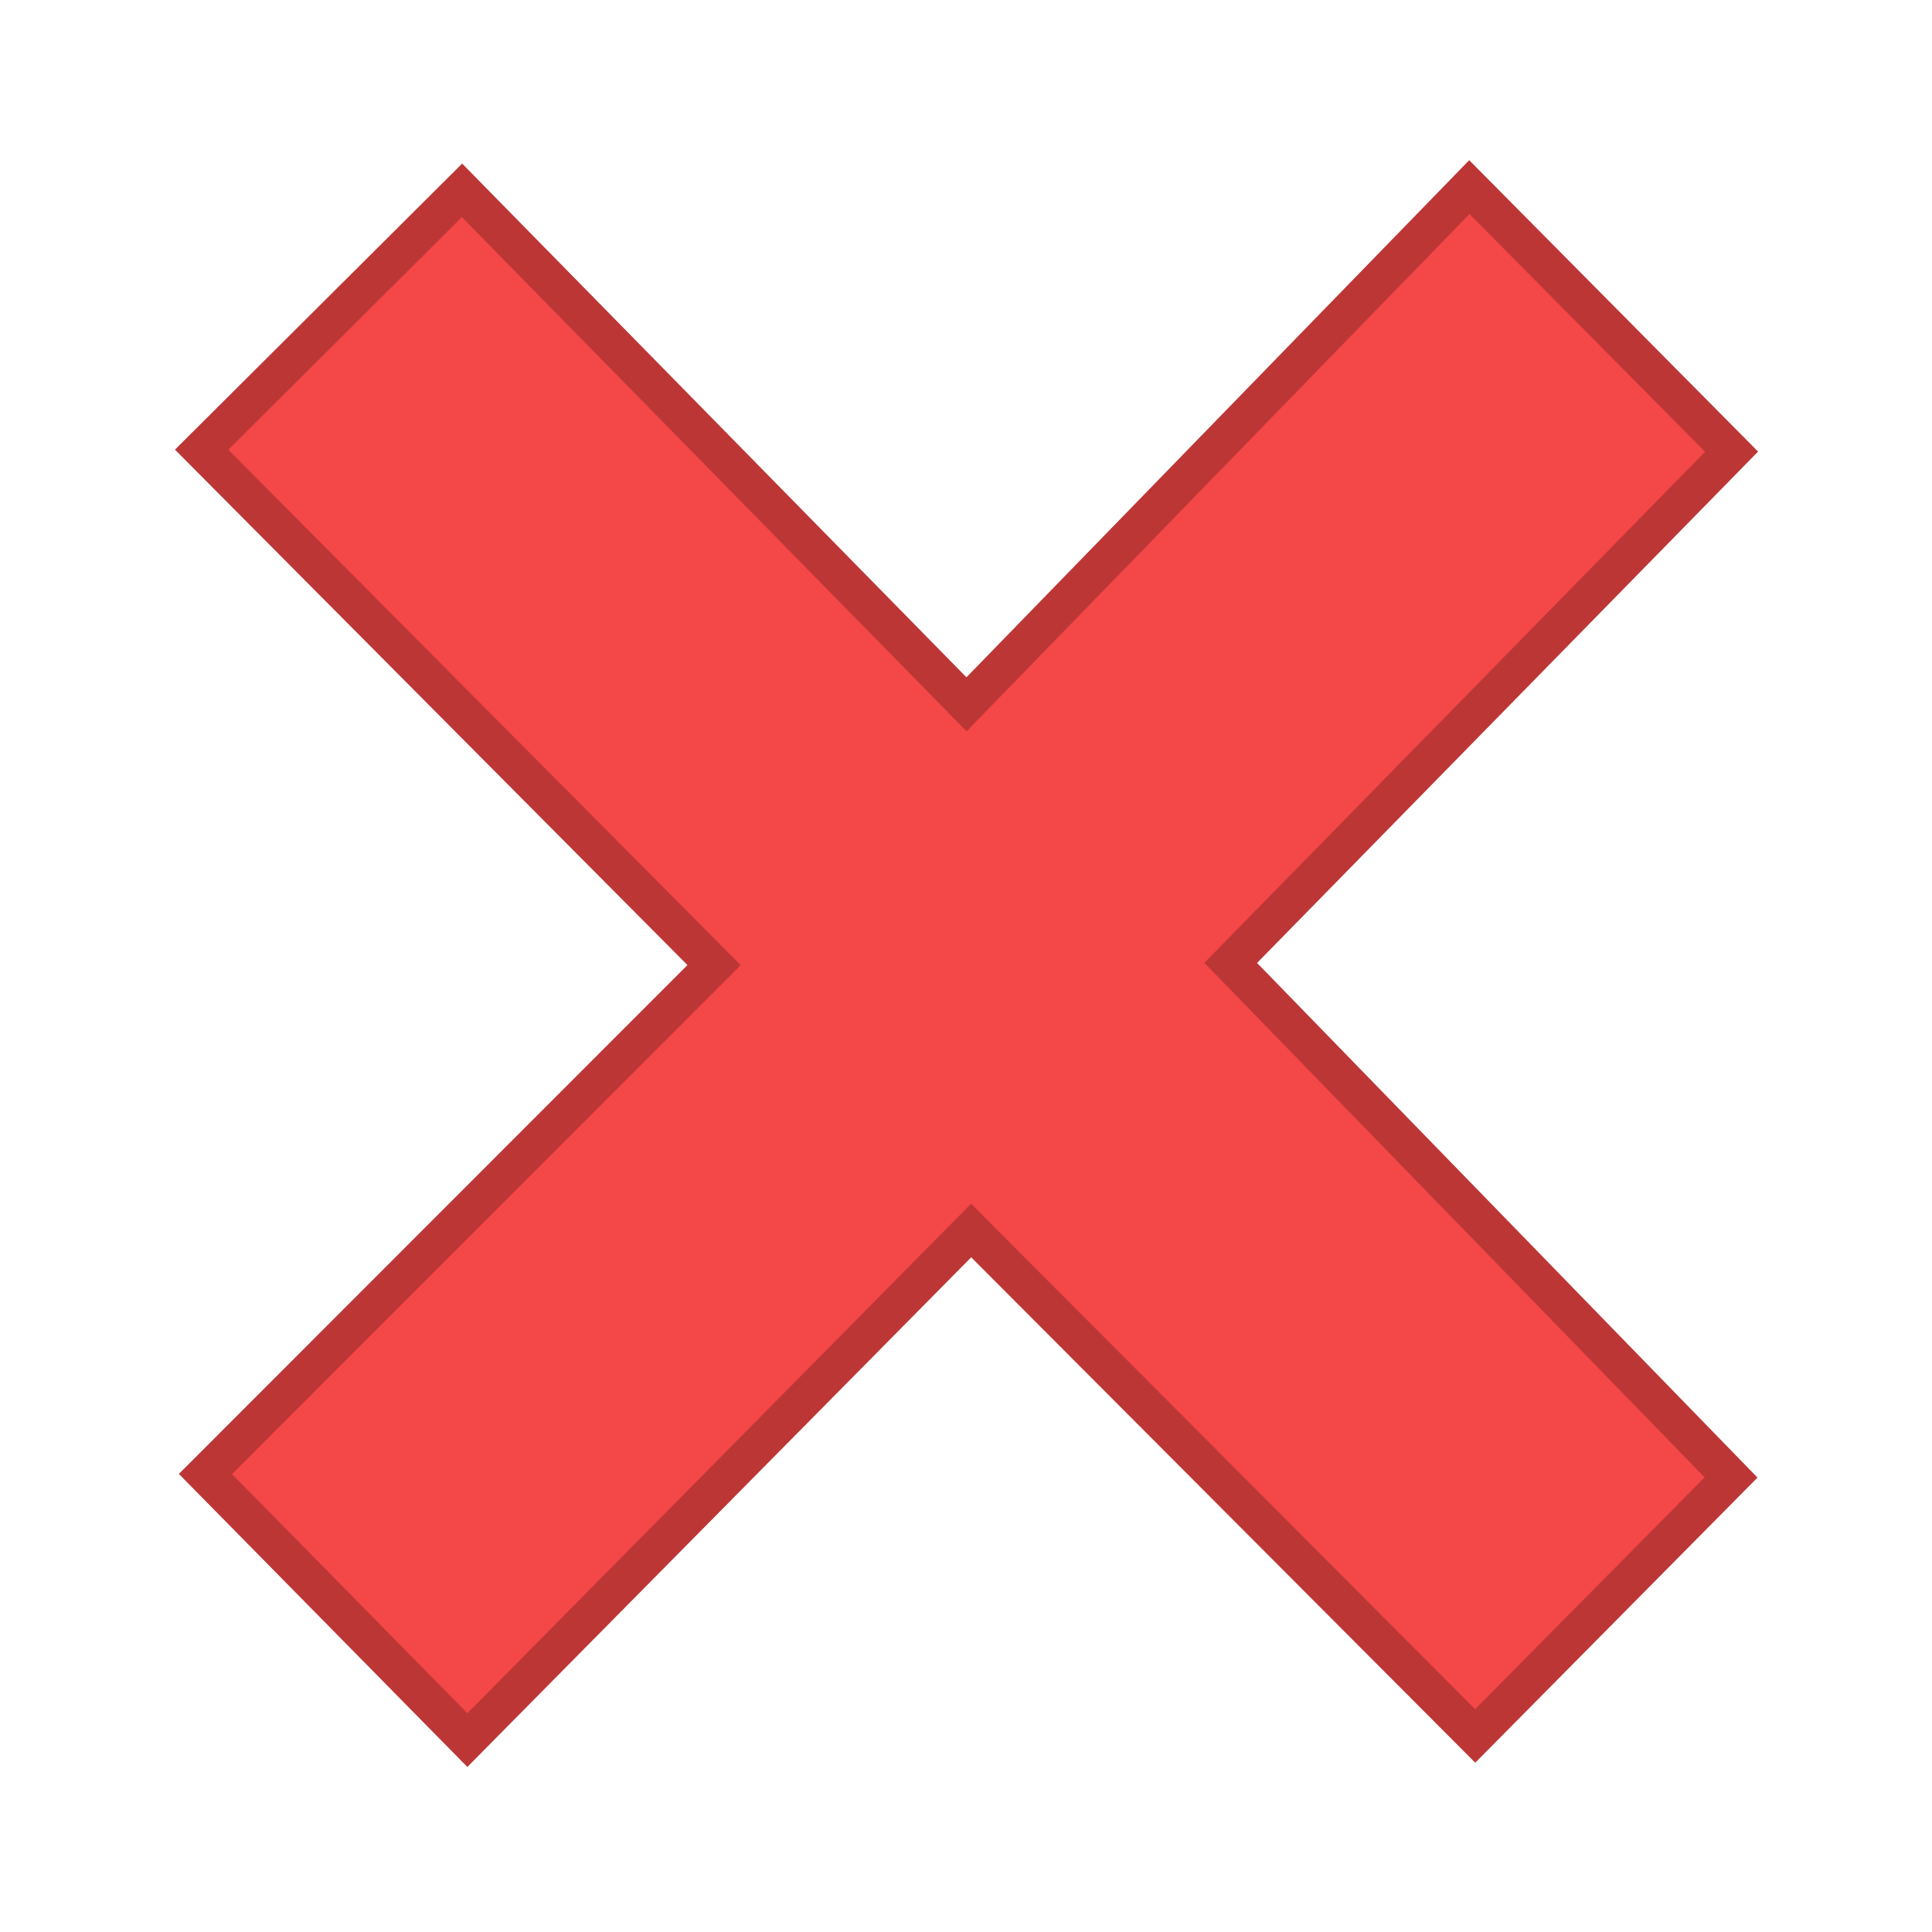
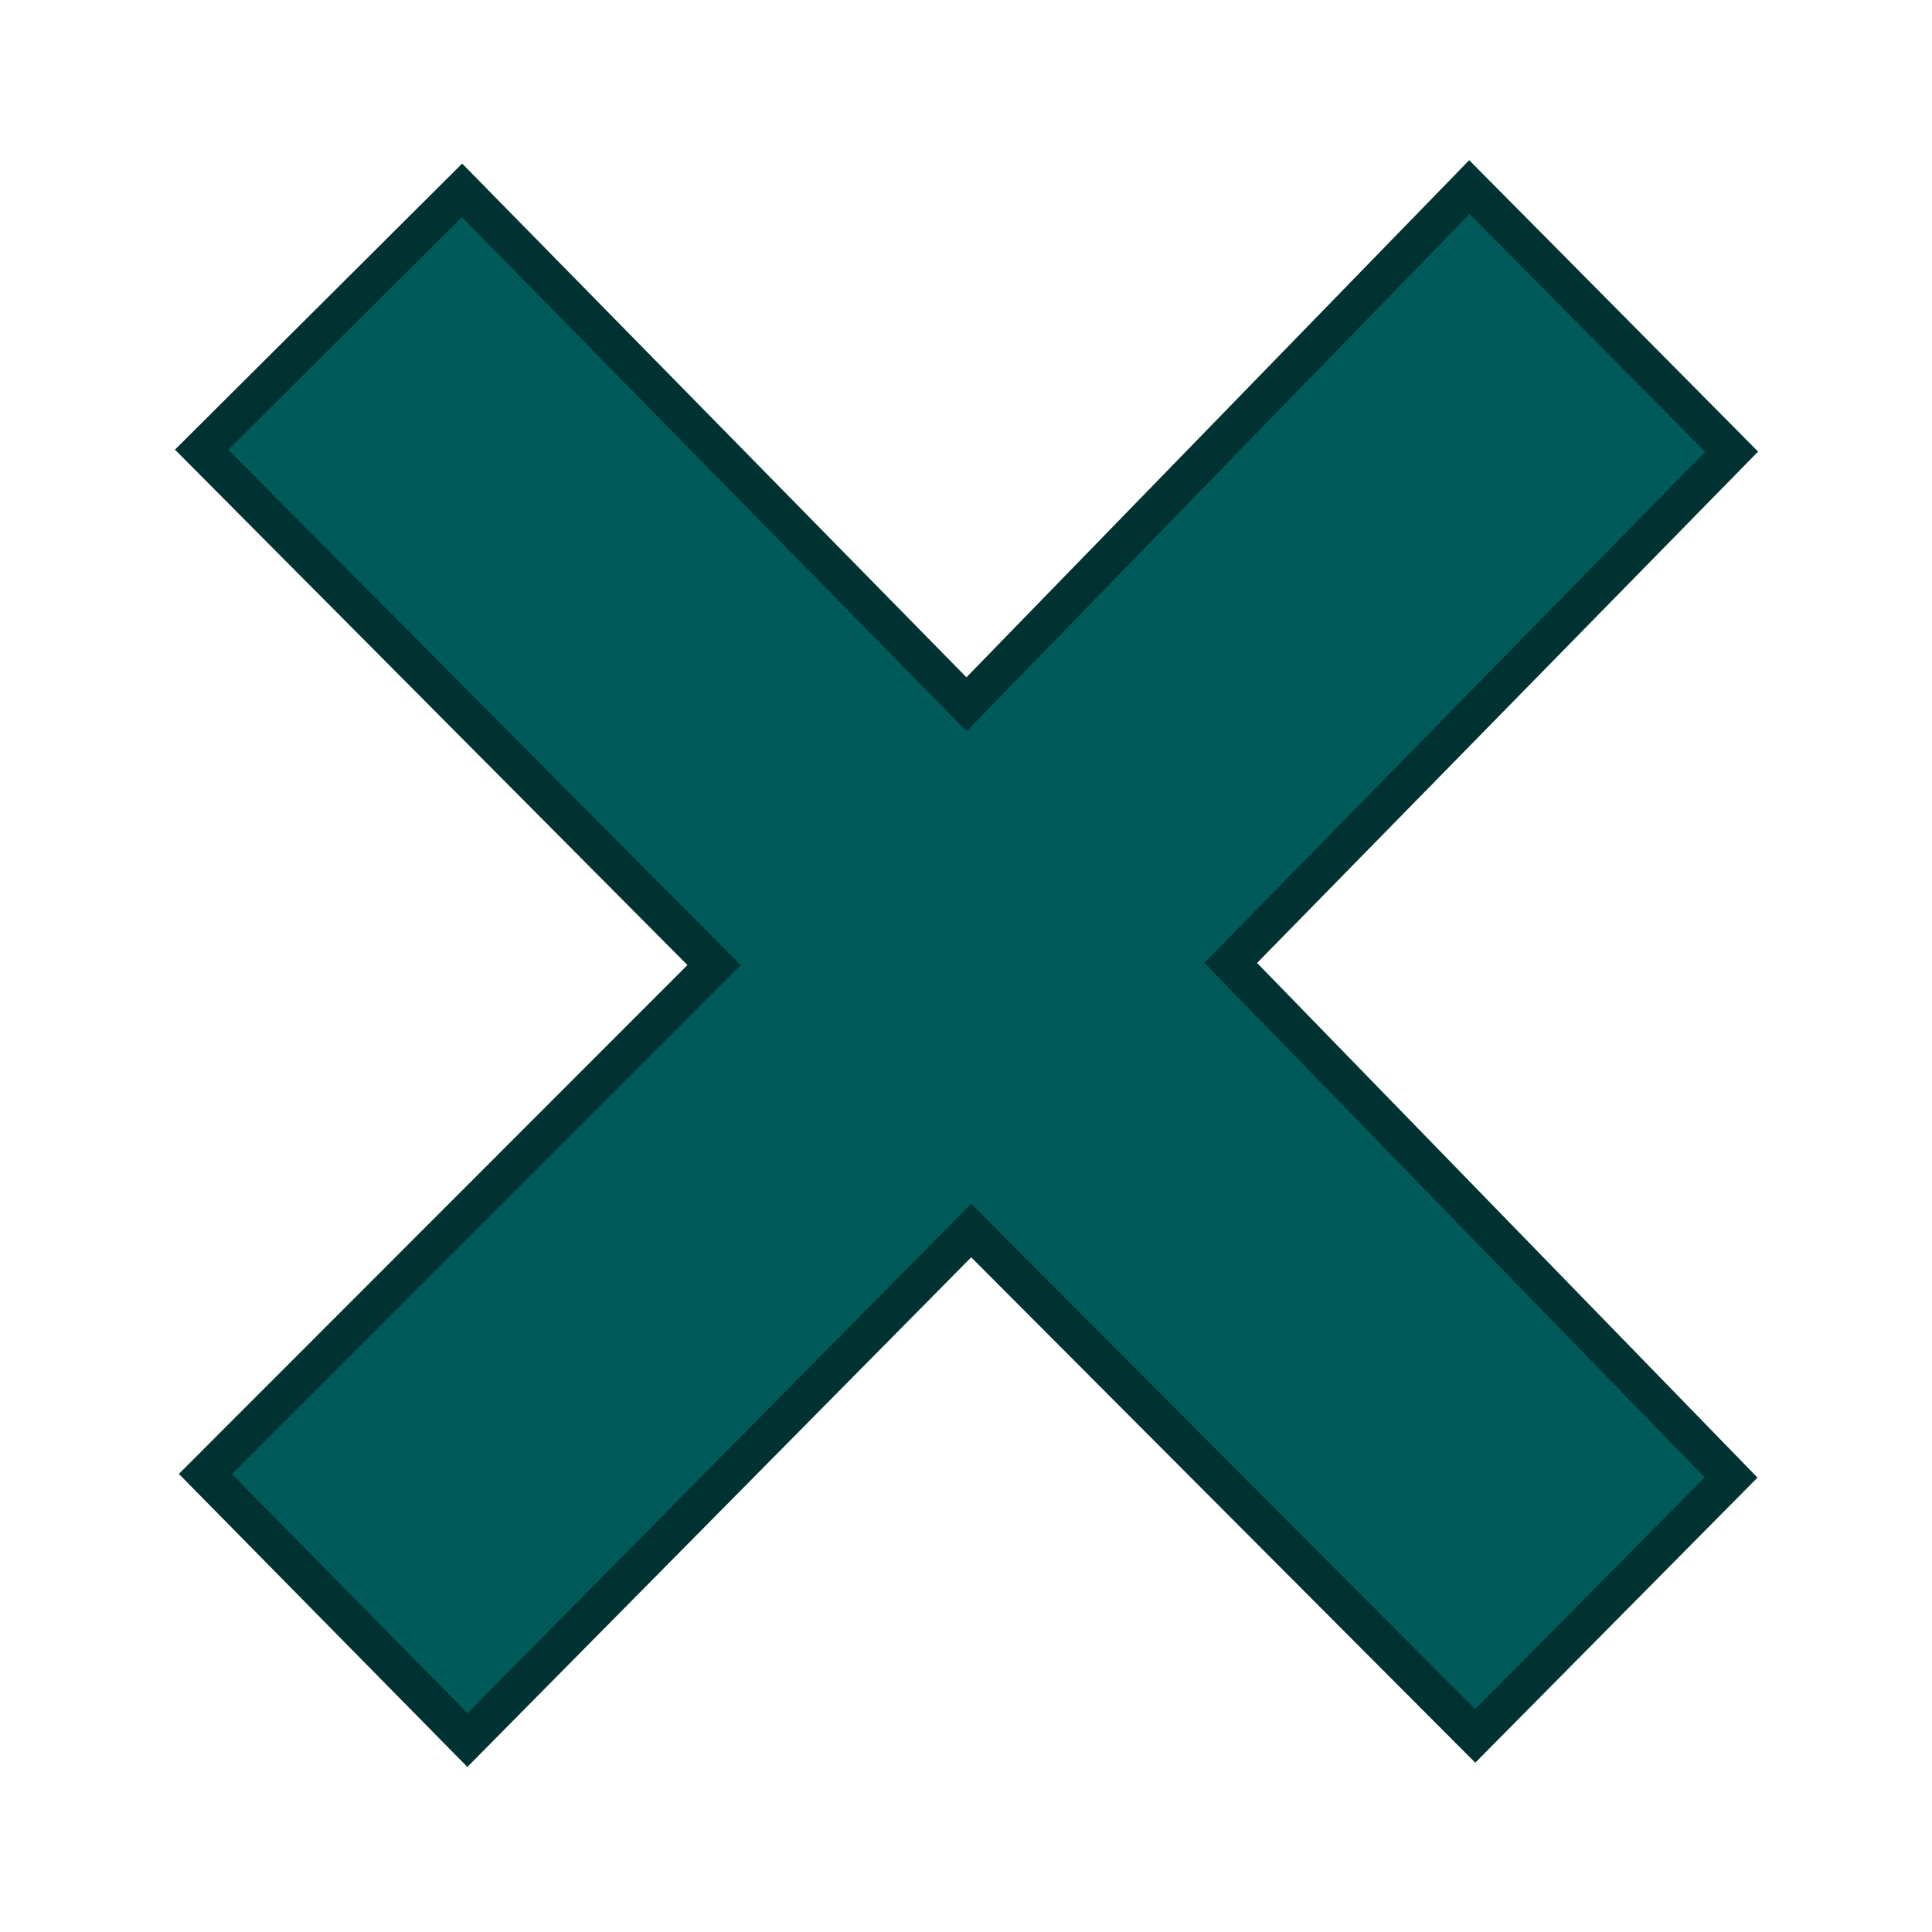
<svg xmlns="http://www.w3.org/2000/svg" width="256px" height="256px" viewBox="0 0 256 256" version="1.1">
  <defs />
-   <g id="VCS2" stroke="none" stroke-width="1" fill="none" fill-rule="evenodd">
-     <g id="256x256/vcs-removed" stroke-width="5" stroke="#BD3636" fill="#F44747">
-       <g id="cross" transform="translate(27, 25)">
-         <polygon id="Path-2" points="34.218 0.222 101.068 68.323 167.696 -0.206 202.445 34.849 136.076 102.589 202.374 170.775 168.473 205.021 101.683 138.051 34.933 205.57 0.222 170.315 67.62 102.88 -0.283 34.589" />
+   <g id="VCS2-Clement-Colored" stroke="none" stroke-width="1" fill="none" fill-rule="evenodd">
+     <g id="256x256/vcs-removed" stroke-width="5" stroke="#003232" fill="#005A5A">
+       <g id="cross" transform="translate(26, 24)">
+         <polygon id="Path-2" points="35.218 1.222 102.068 69.323 168.696 0.794 203.445 35.849 137.076 103.589 203.374 171.775 169.473 206.021 102.683 139.051 35.933 206.57 1.222 171.315 68.62 103.88 0.717 35.589" />
      </g>
    </g>
  </g>
</svg>
